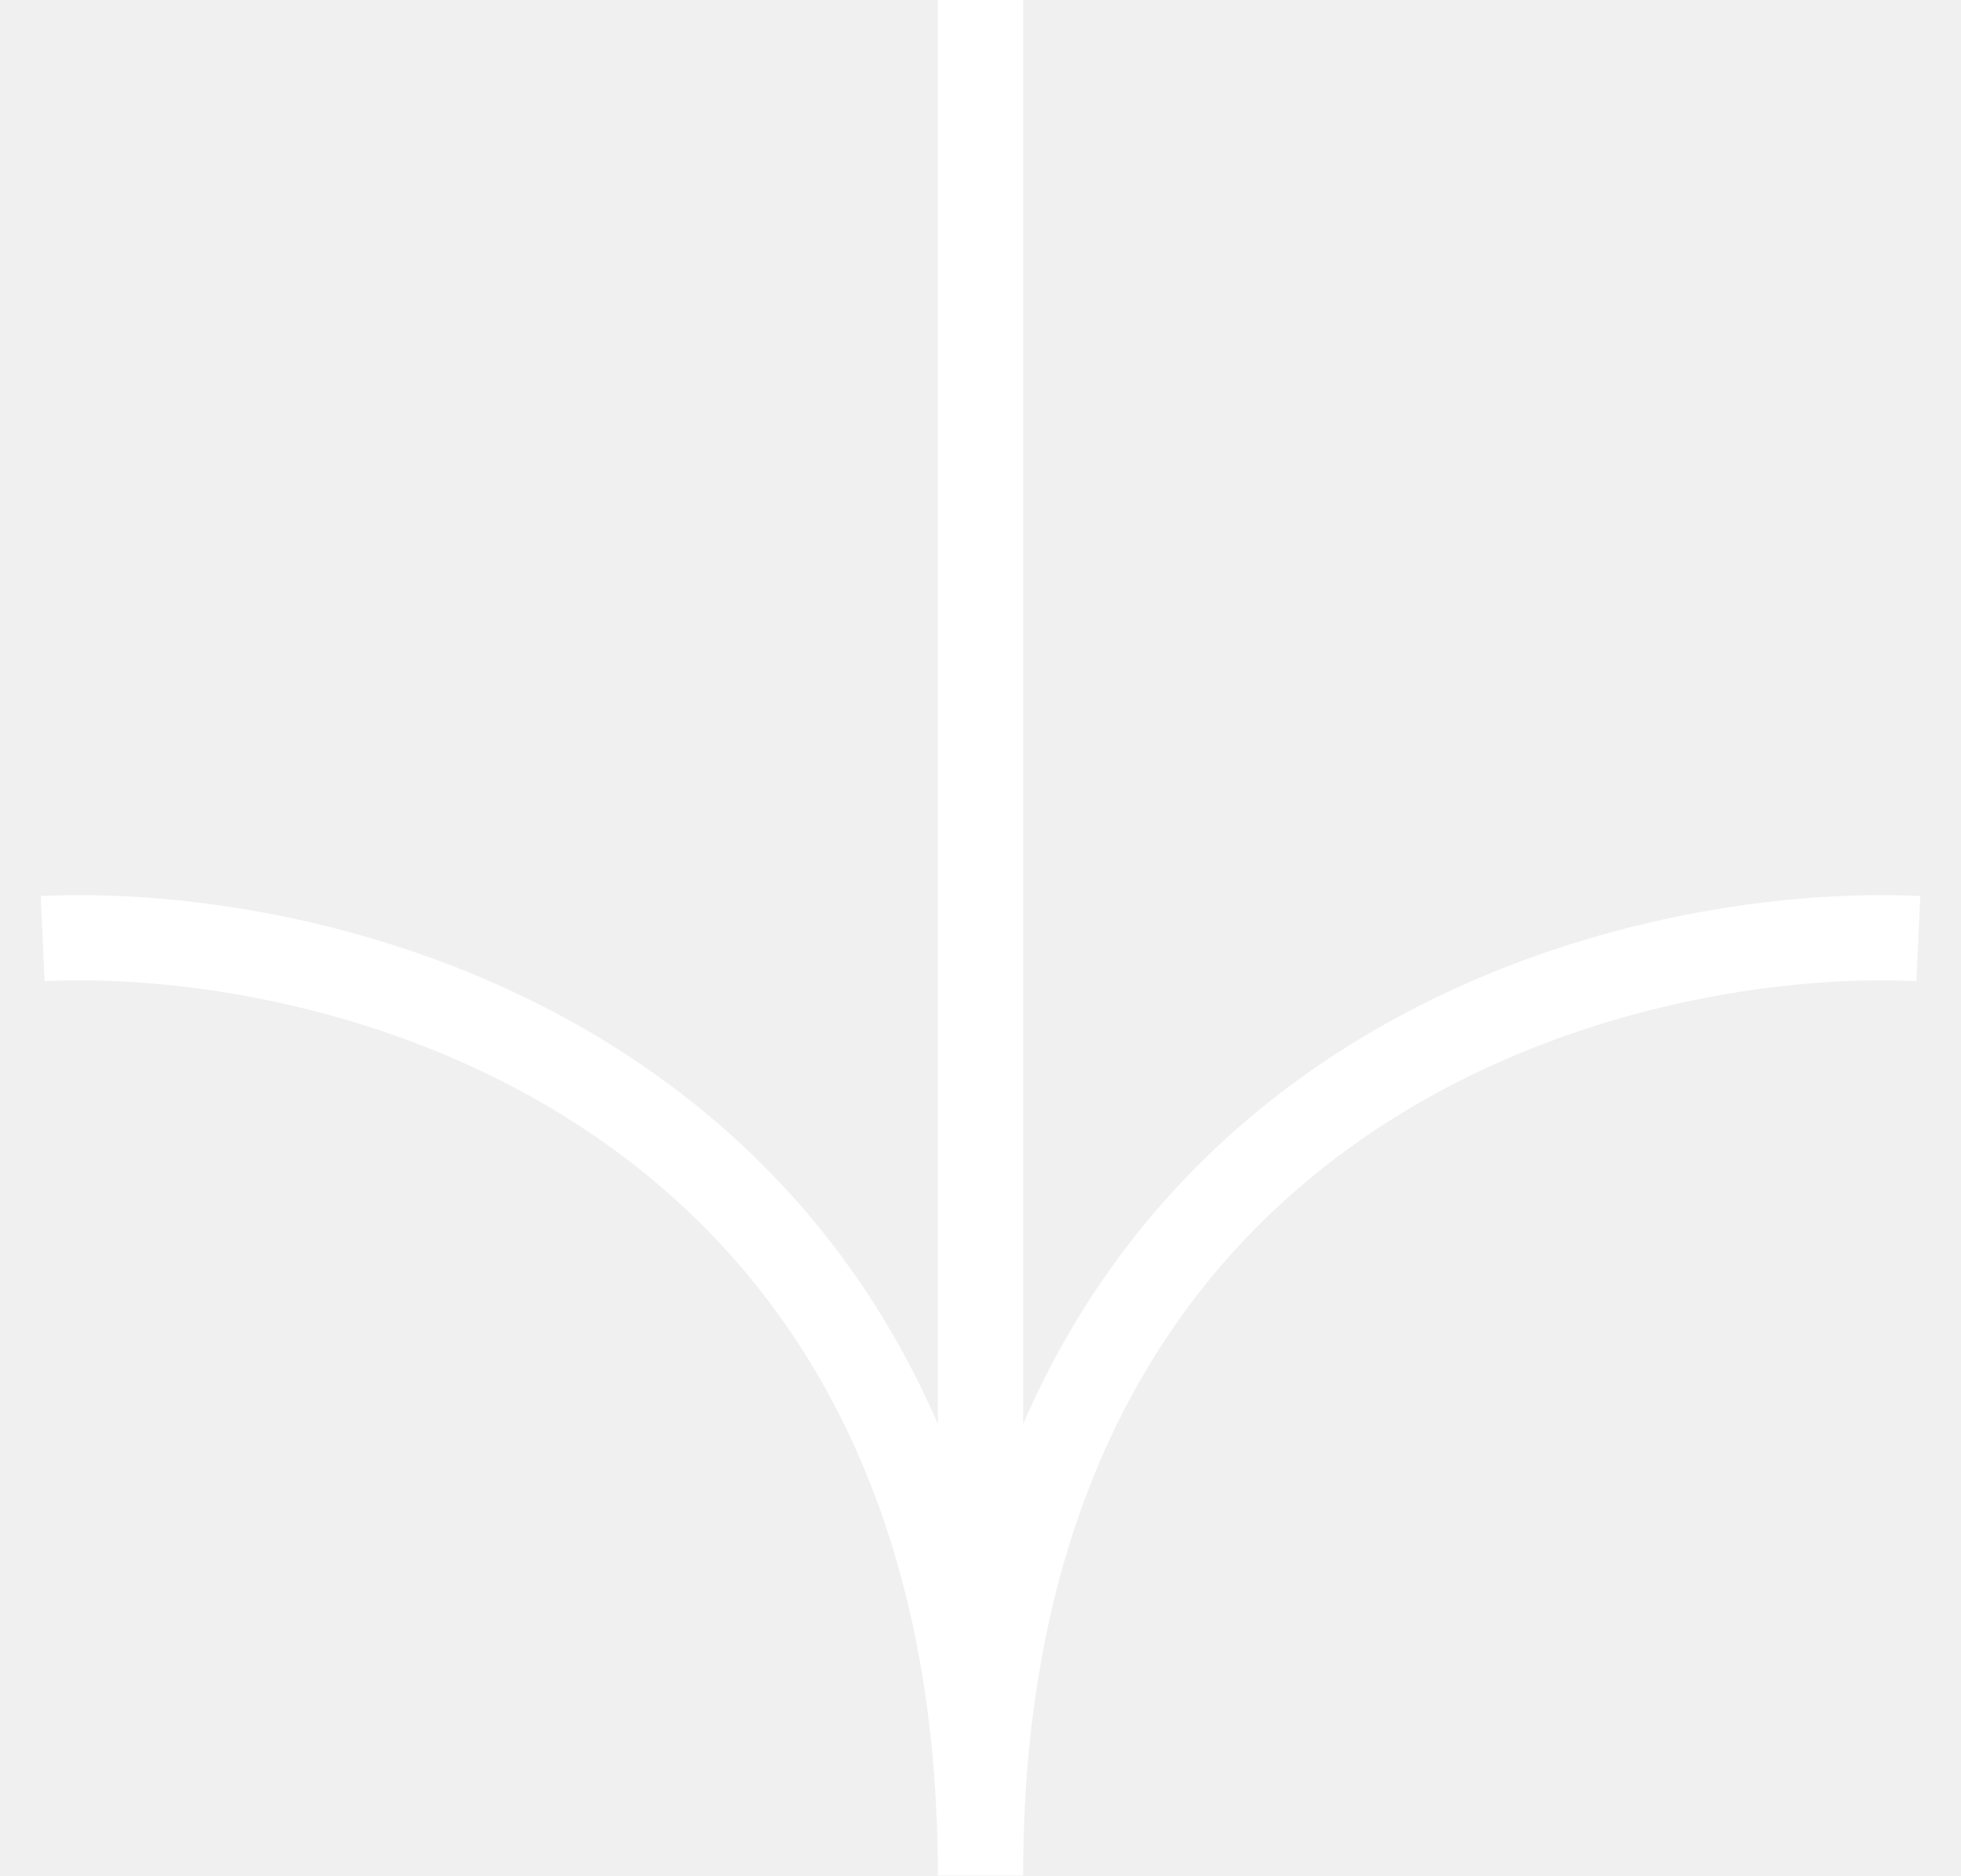
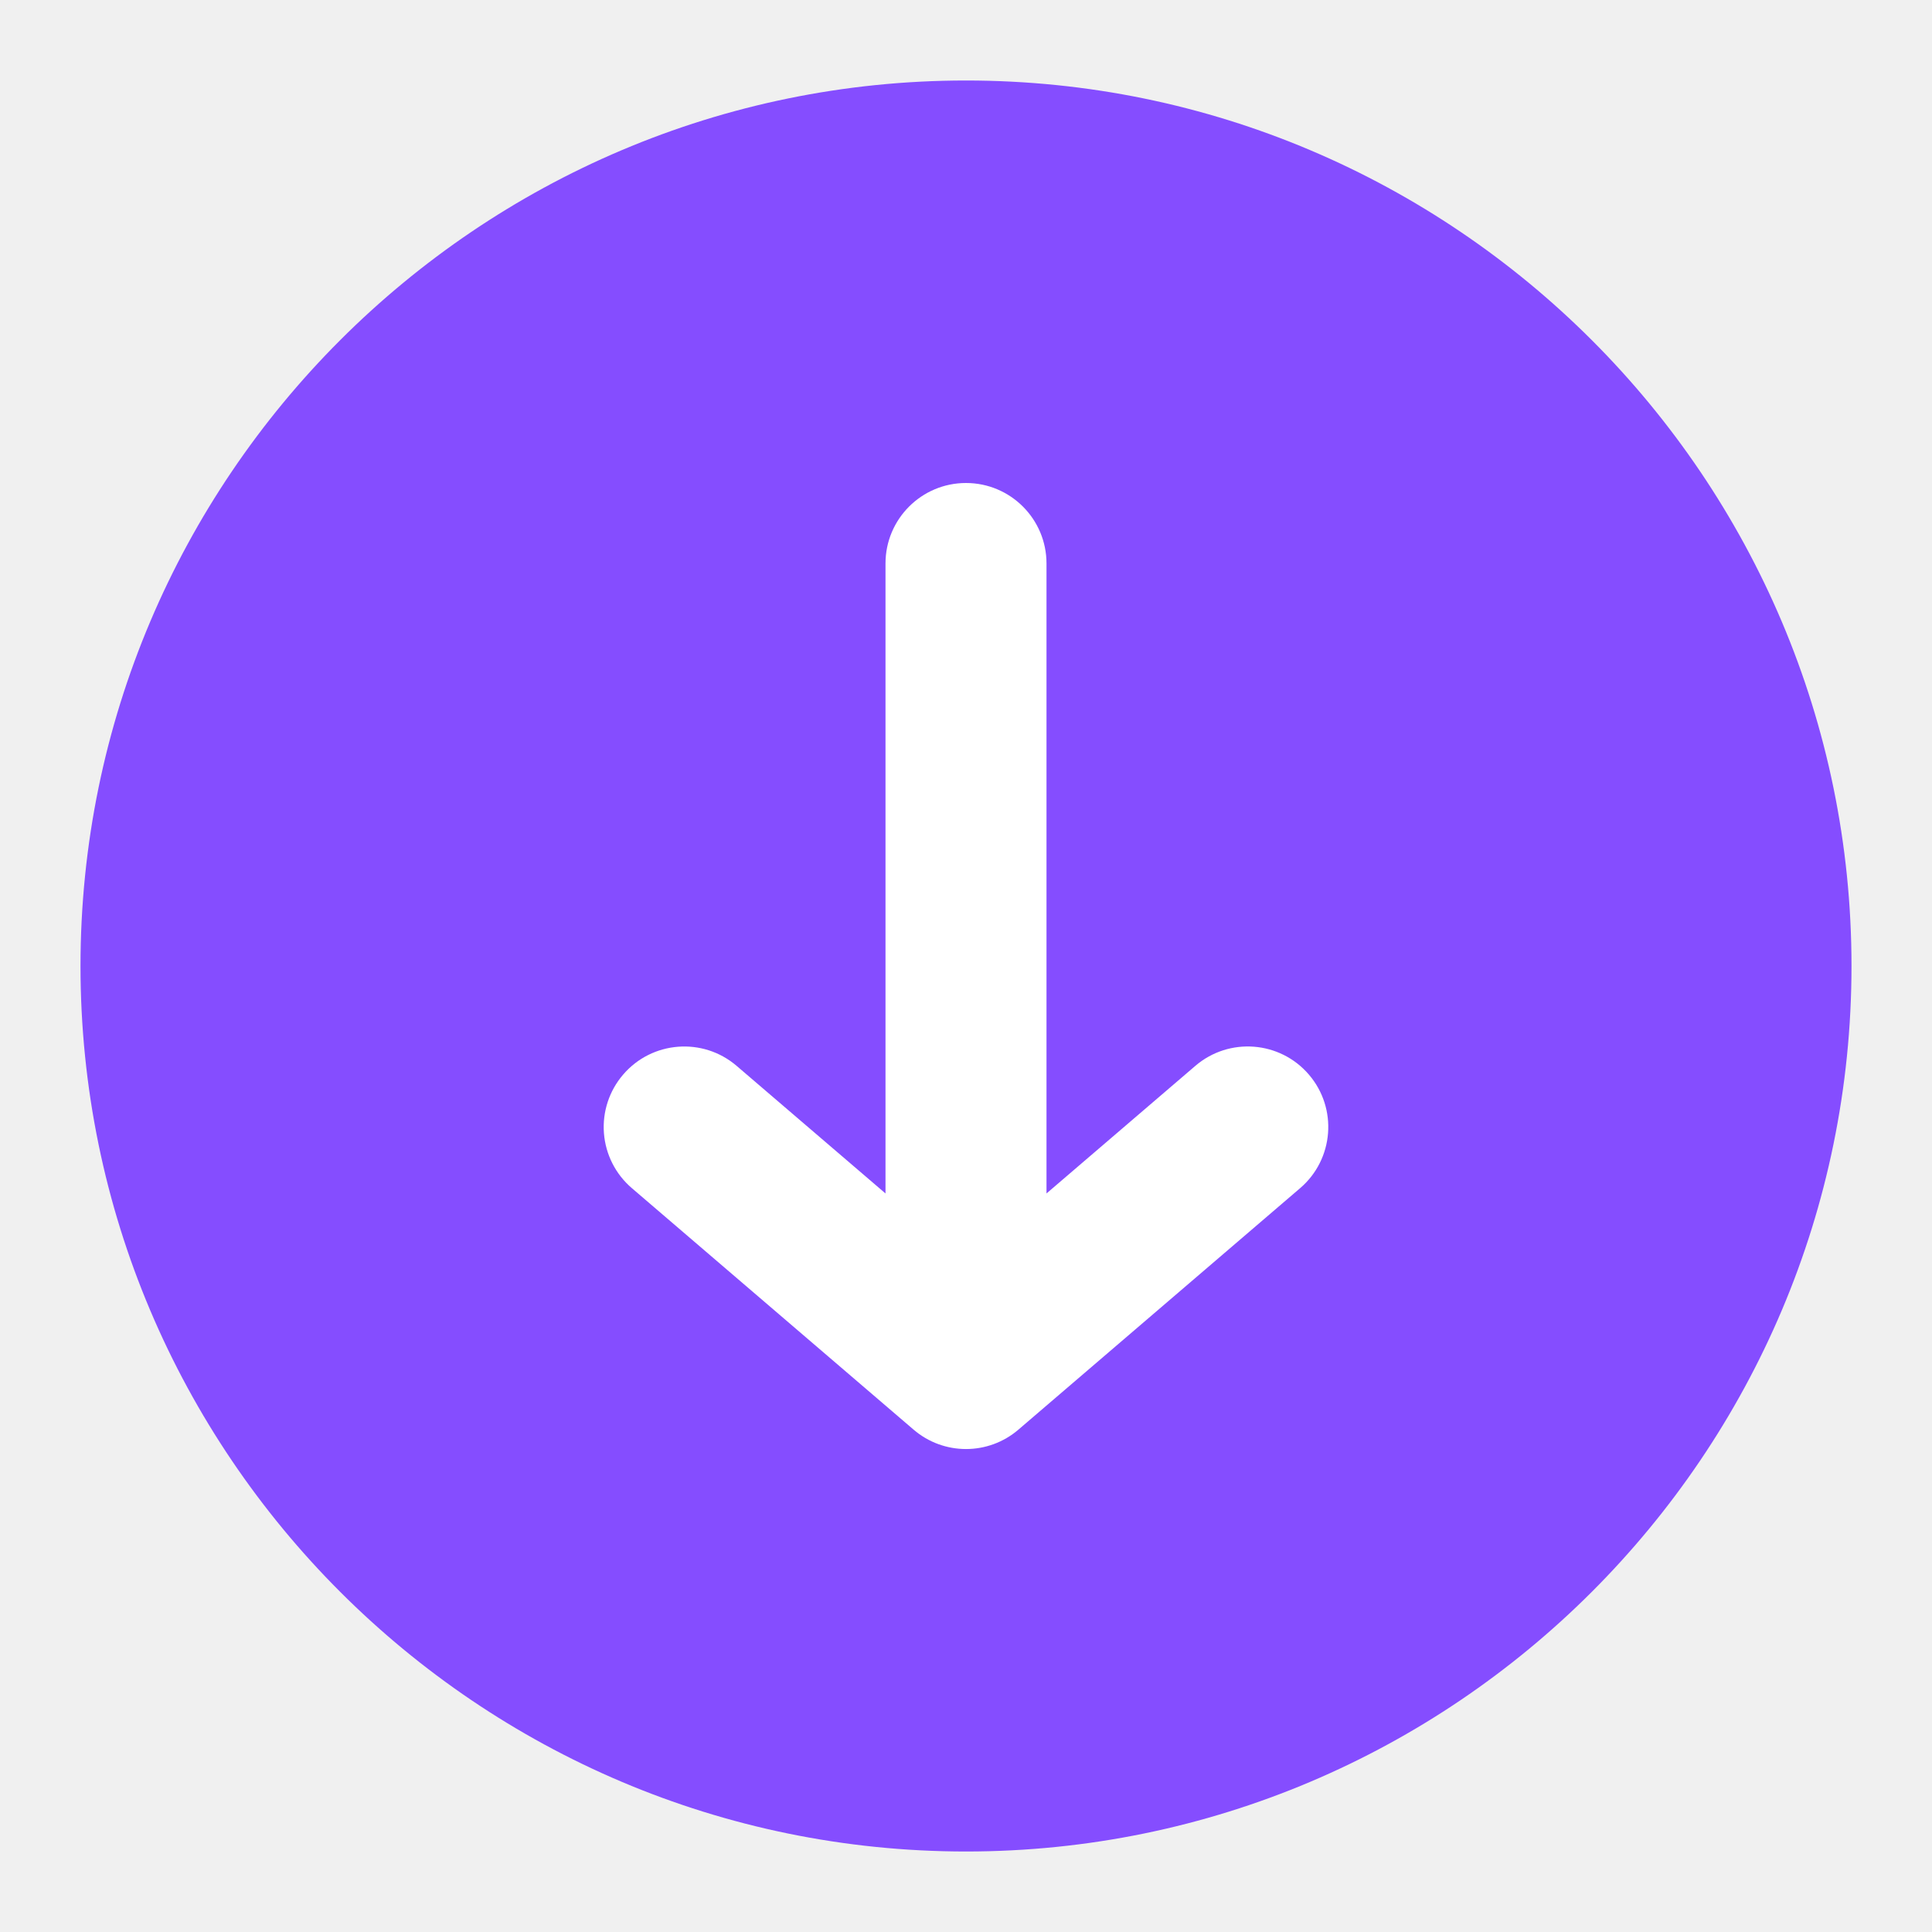
- <svg xmlns="http://www.w3.org/2000/svg" width="46" height="44" viewBox="0 0 46 44">
-   <g fill="none" stroke="#FFF" stroke-width="2">
-     <path d="M1 22.019C8.333 21.686 23 25.616 23 44M23 44V0M45 22.019C37.667 21.686 23 25.616 23 44" />
+ <svg xmlns="http://www.w3.org/2000/svg" version="1.1" width="512" height="512" x="0" y="0" viewBox="0 0 48 48" style="enable-background:new 0 0 512 512" xml:space="preserve" class="">
+   <g transform="matrix(-1.8369701987210297e-16,1,-1,-1.8369701987210297e-16,48,0)">
+     <path fill="#854dff" d="M24 2C11.87 2 2 11.87 2 24s9.87 22 22 22 22-9.87 22-22S36.13 2 24 2z" opacity="1" data-original="#ffc107" class="" />
+     <path fill="#ffffff" d="m35.519 25.302-6 7a1.998 1.998 0 0 1-2.82.217 2 2 0 0 1-.218-2.82L29.651 26H14a2 2 0 0 1 0-4h15.651l-3.17-3.698a2 2 0 0 1 3.038-2.604l6 7a2 2 0 0 1 0 2.604z" opacity="1" data-original="#ffffff" />
  </g>
</svg>
